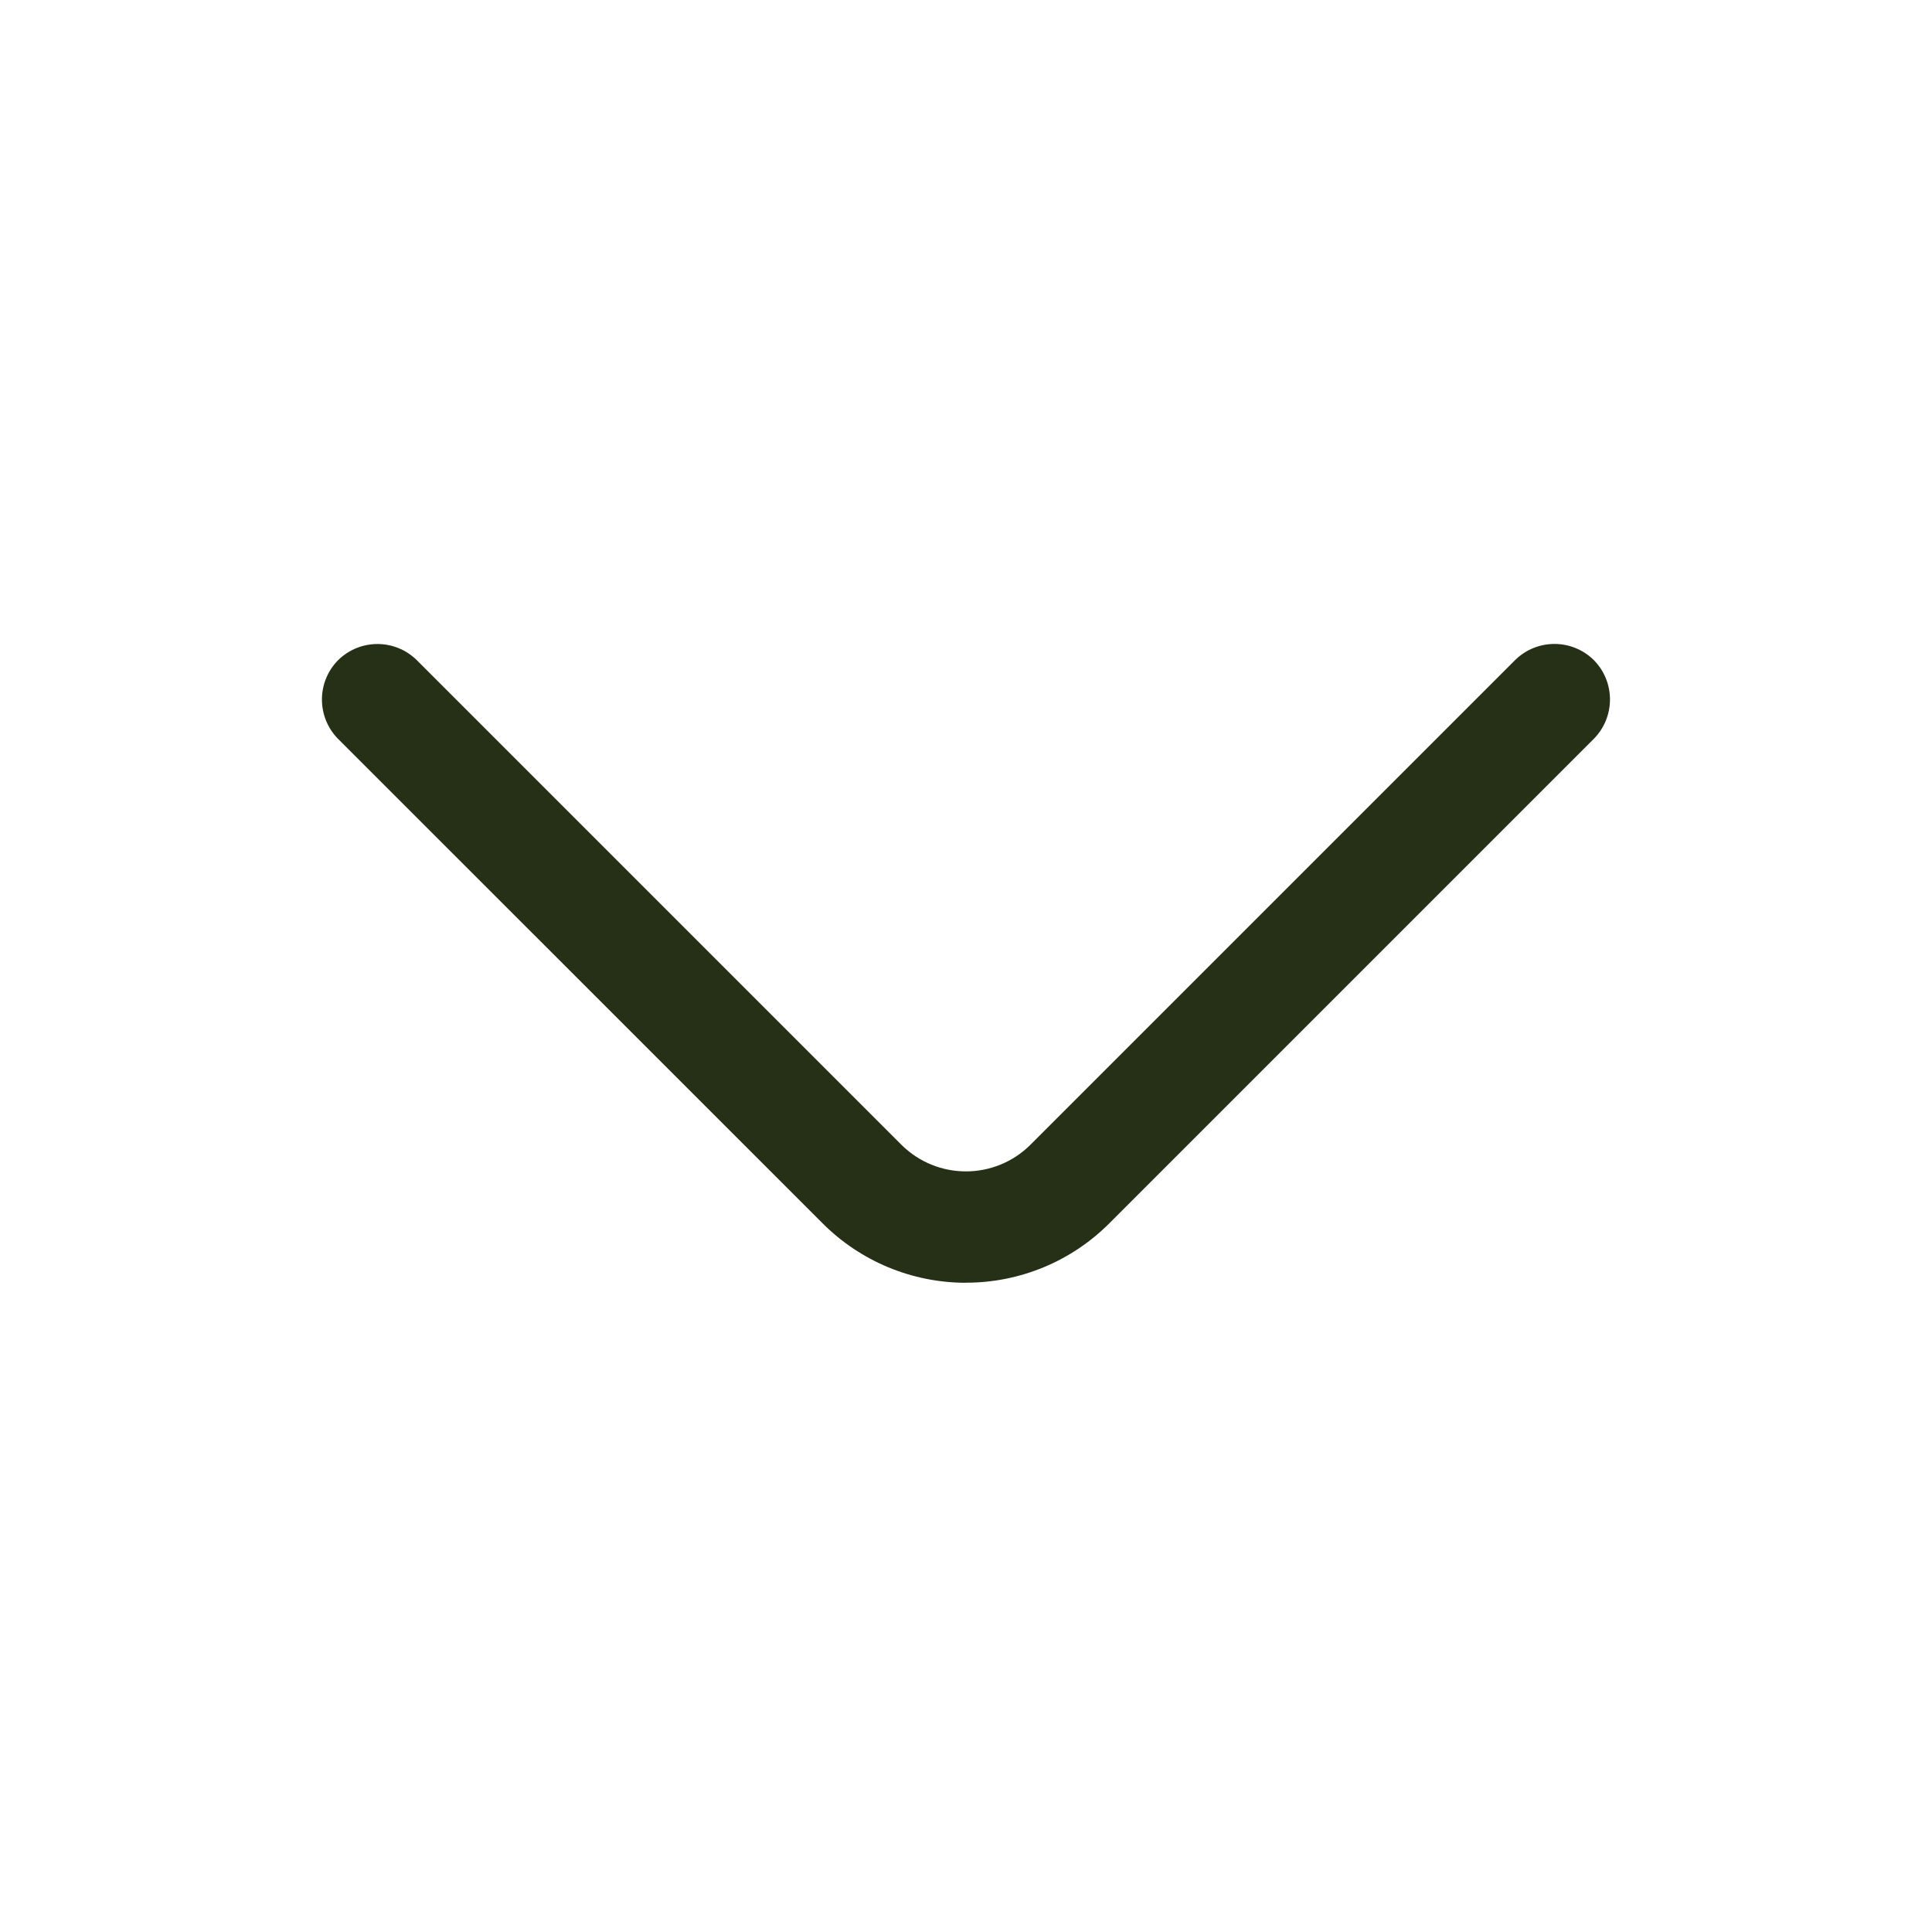
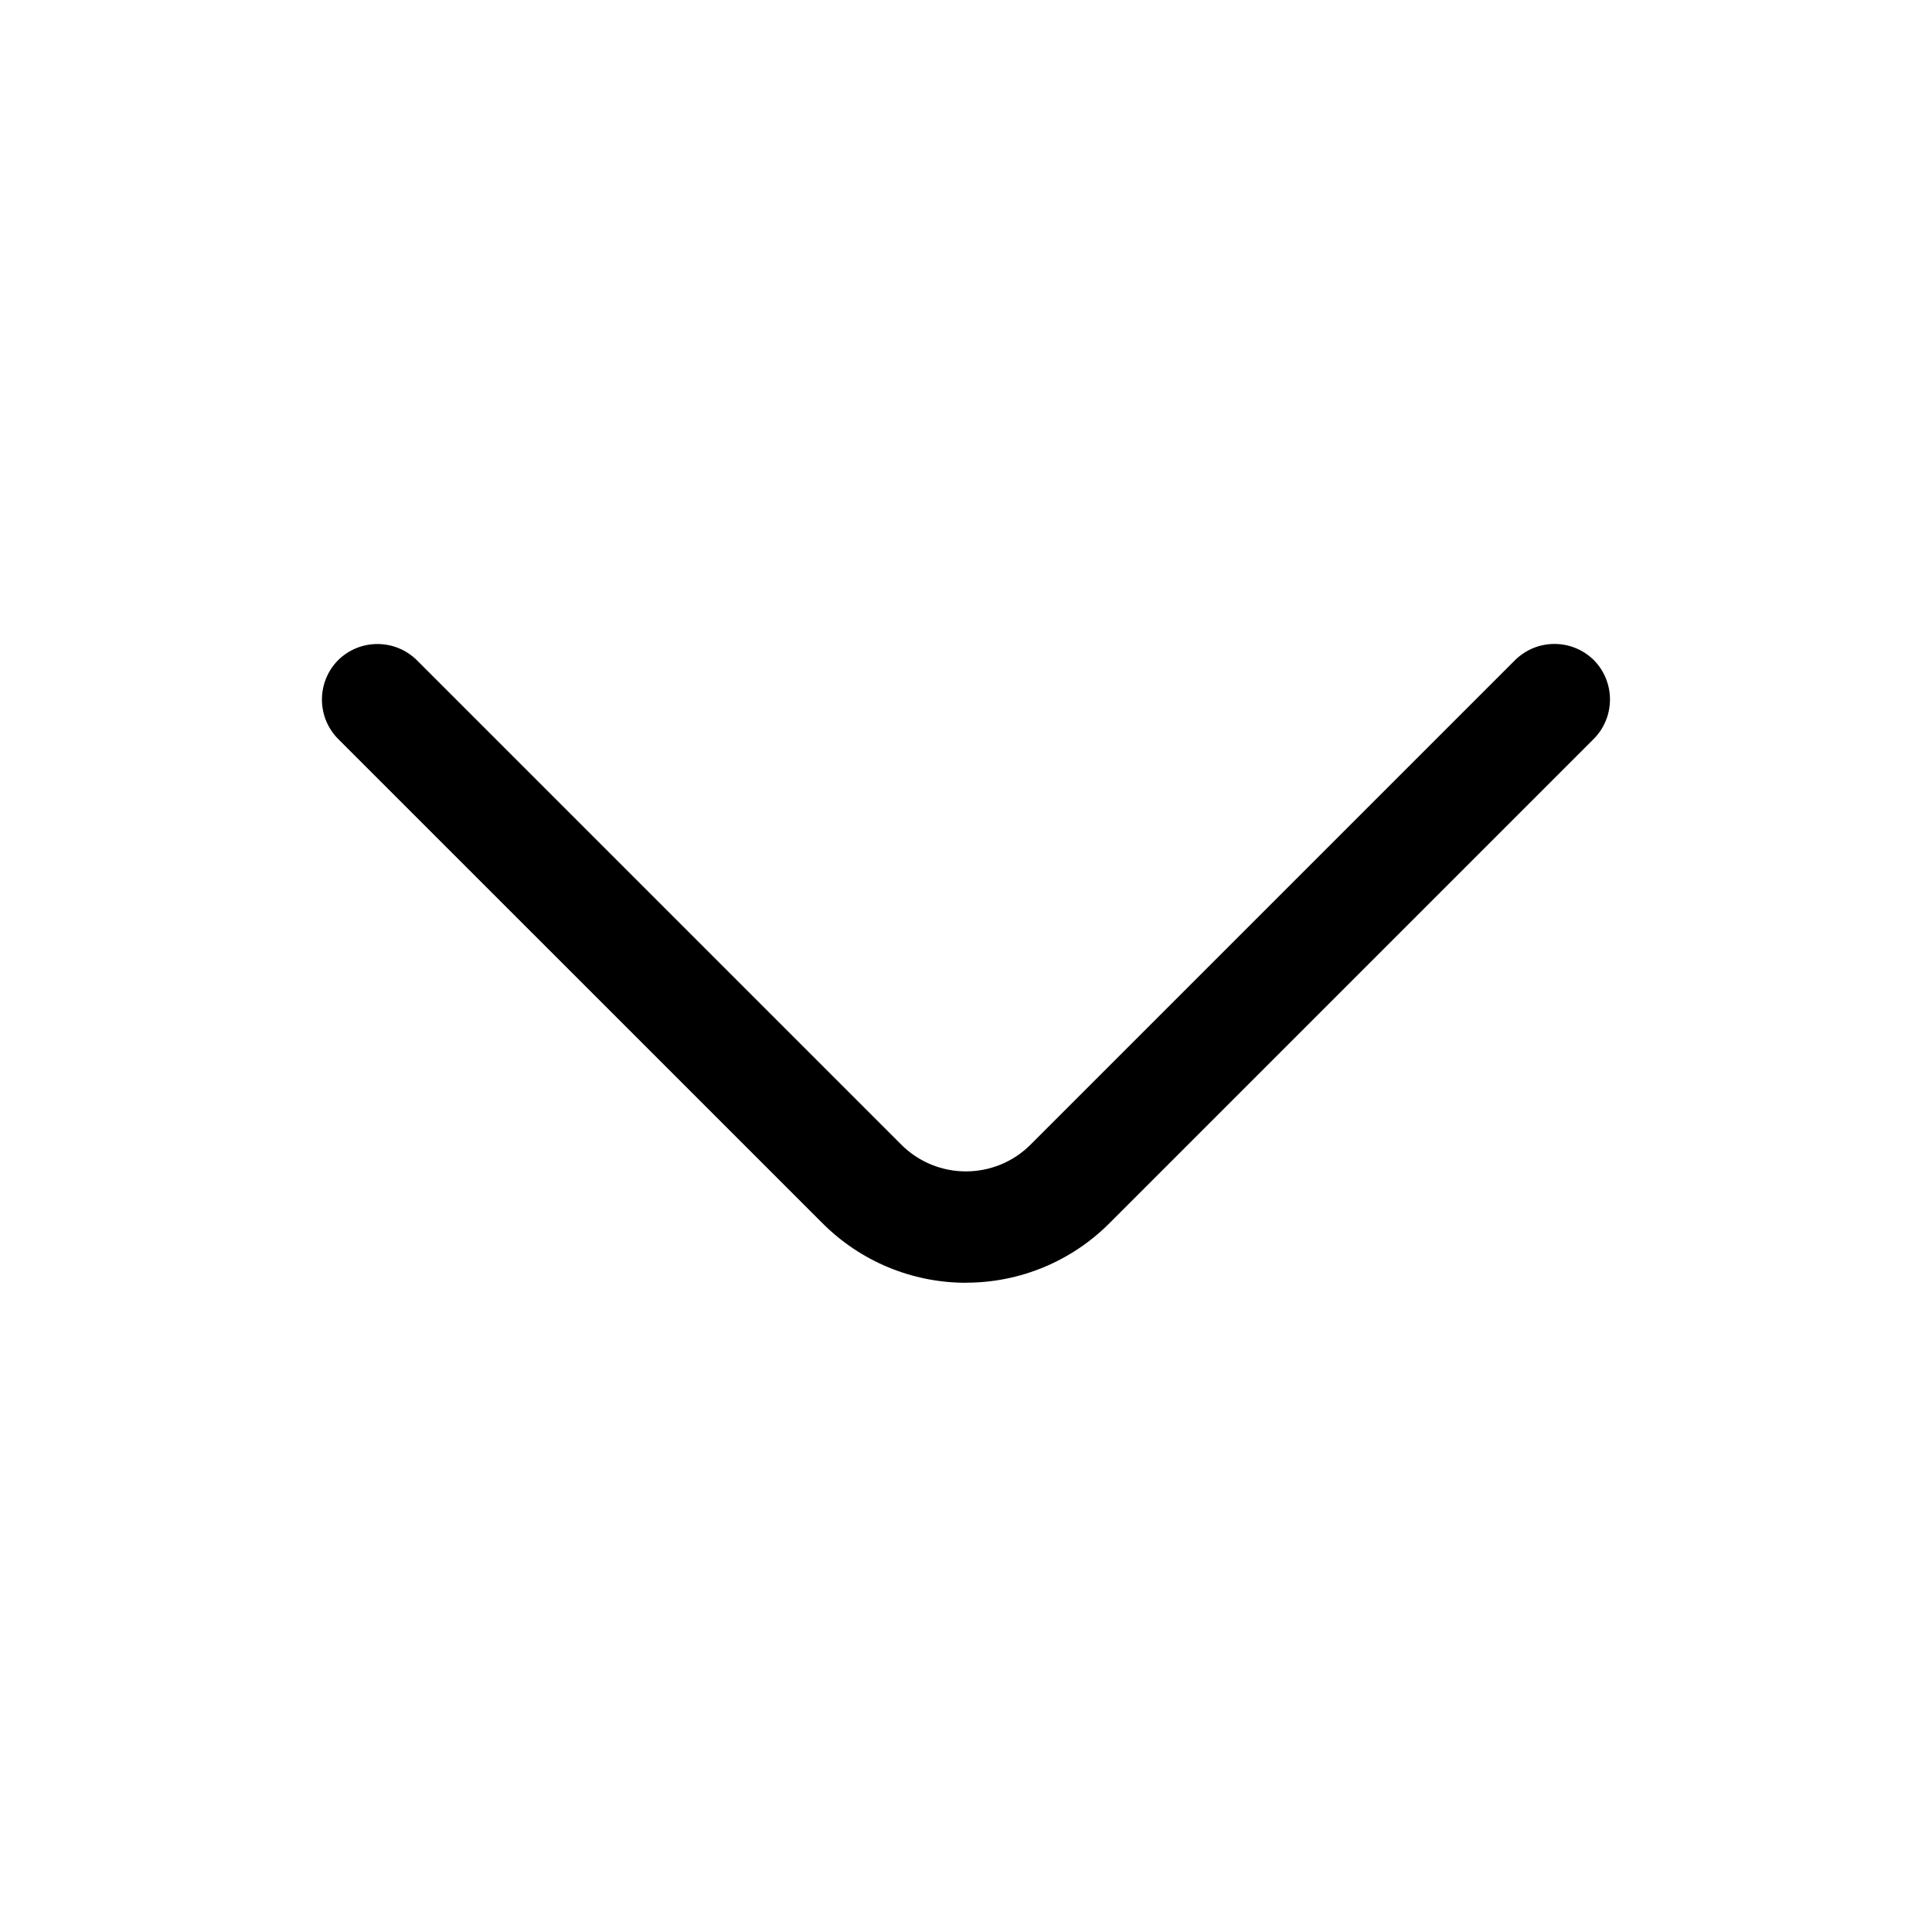
<svg xmlns="http://www.w3.org/2000/svg" width="24" height="24" fill="none" viewBox="0 0 24 24">
  <g class="chevron-down">
    <g class="chevron-down">
-       <path fill="#253017" d="M12 15.935a2.516 2.516 0 0 1-1.781-.738L4.2 9.179a.696.696 0 0 1 0-.978.696.696 0 0 1 .978 0l6.018 6.018a1.136 1.136 0 0 0 1.606 0L18.821 8.2a.696.696 0 0 1 .978 0 .696.696 0 0 1 0 .978l-6.018 6.018a2.512 2.512 0 0 1-1.781.738Z" class="Vector" />
+       <path fill="currentColor" d="M12 15.935a2.516 2.516 0 0 1-1.781-.738L4.2 9.179a.696.696 0 0 1 0-.978.696.696 0 0 1 .978 0l6.018 6.018a1.136 1.136 0 0 0 1.606 0L18.821 8.2a.696.696 0 0 1 .978 0 .696.696 0 0 1 0 .978l-6.018 6.018a2.512 2.512 0 0 1-1.781.738Z" class="Vector" />
    </g>
  </g>
</svg>
